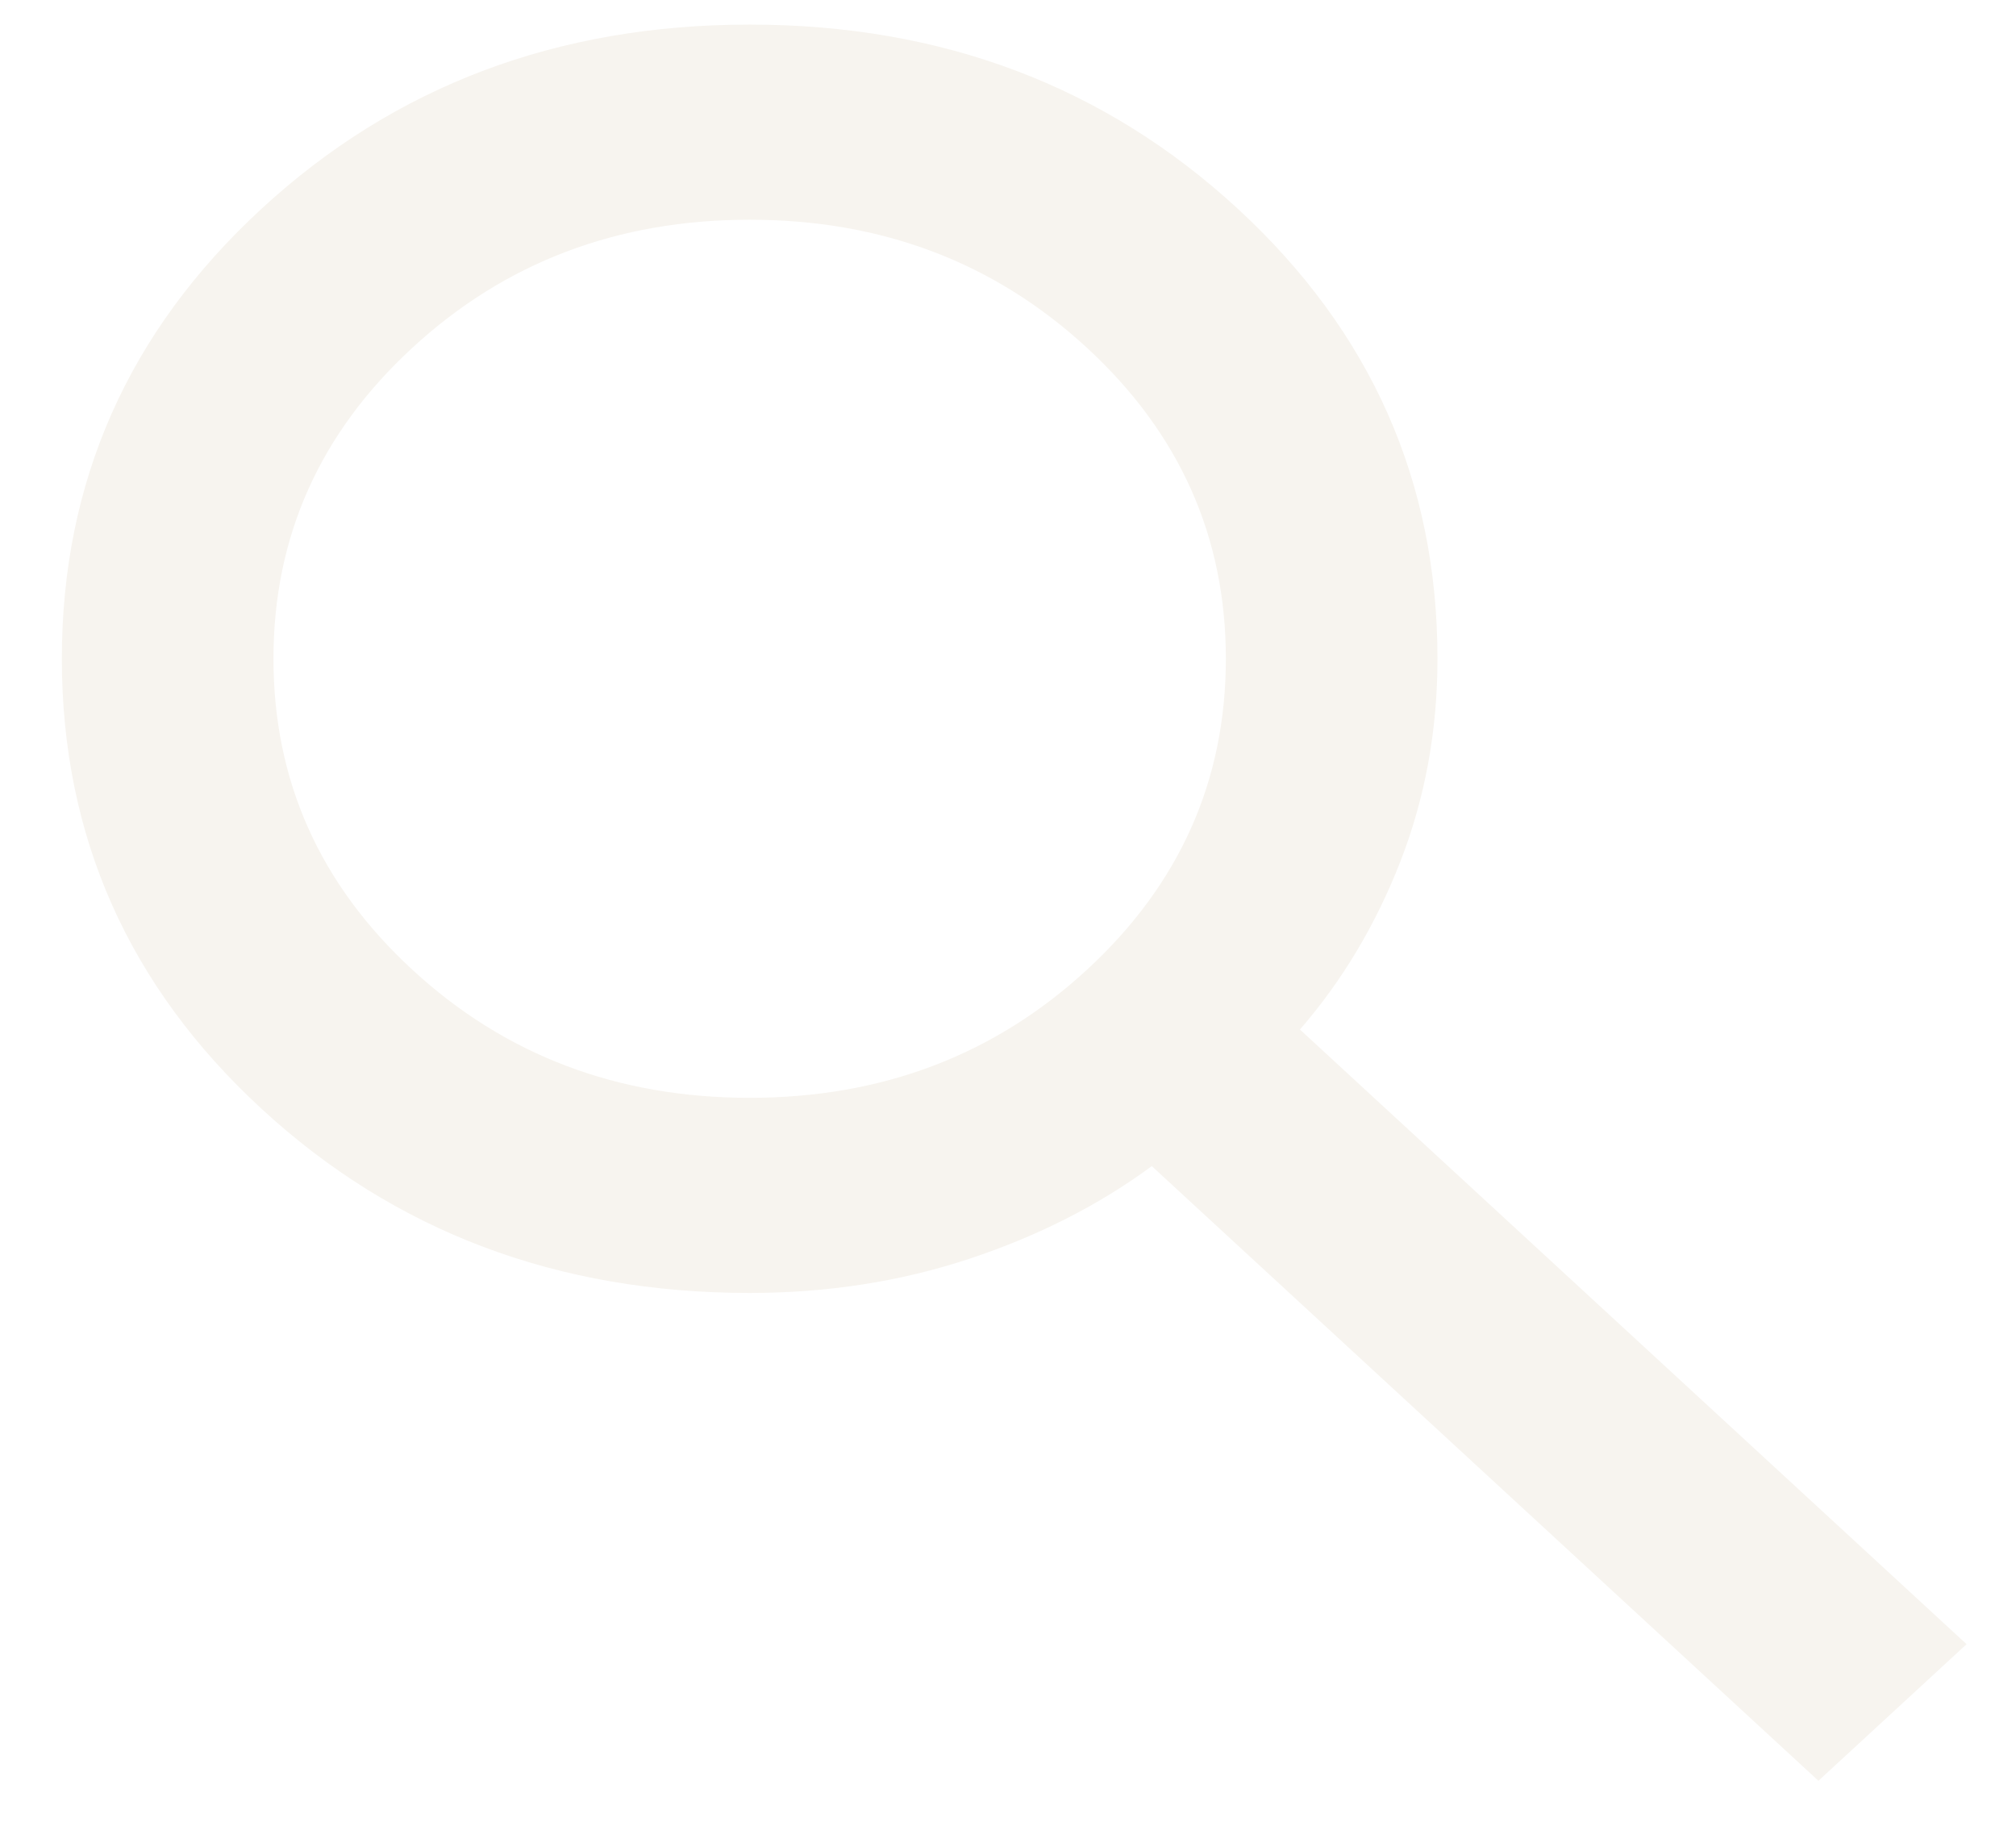
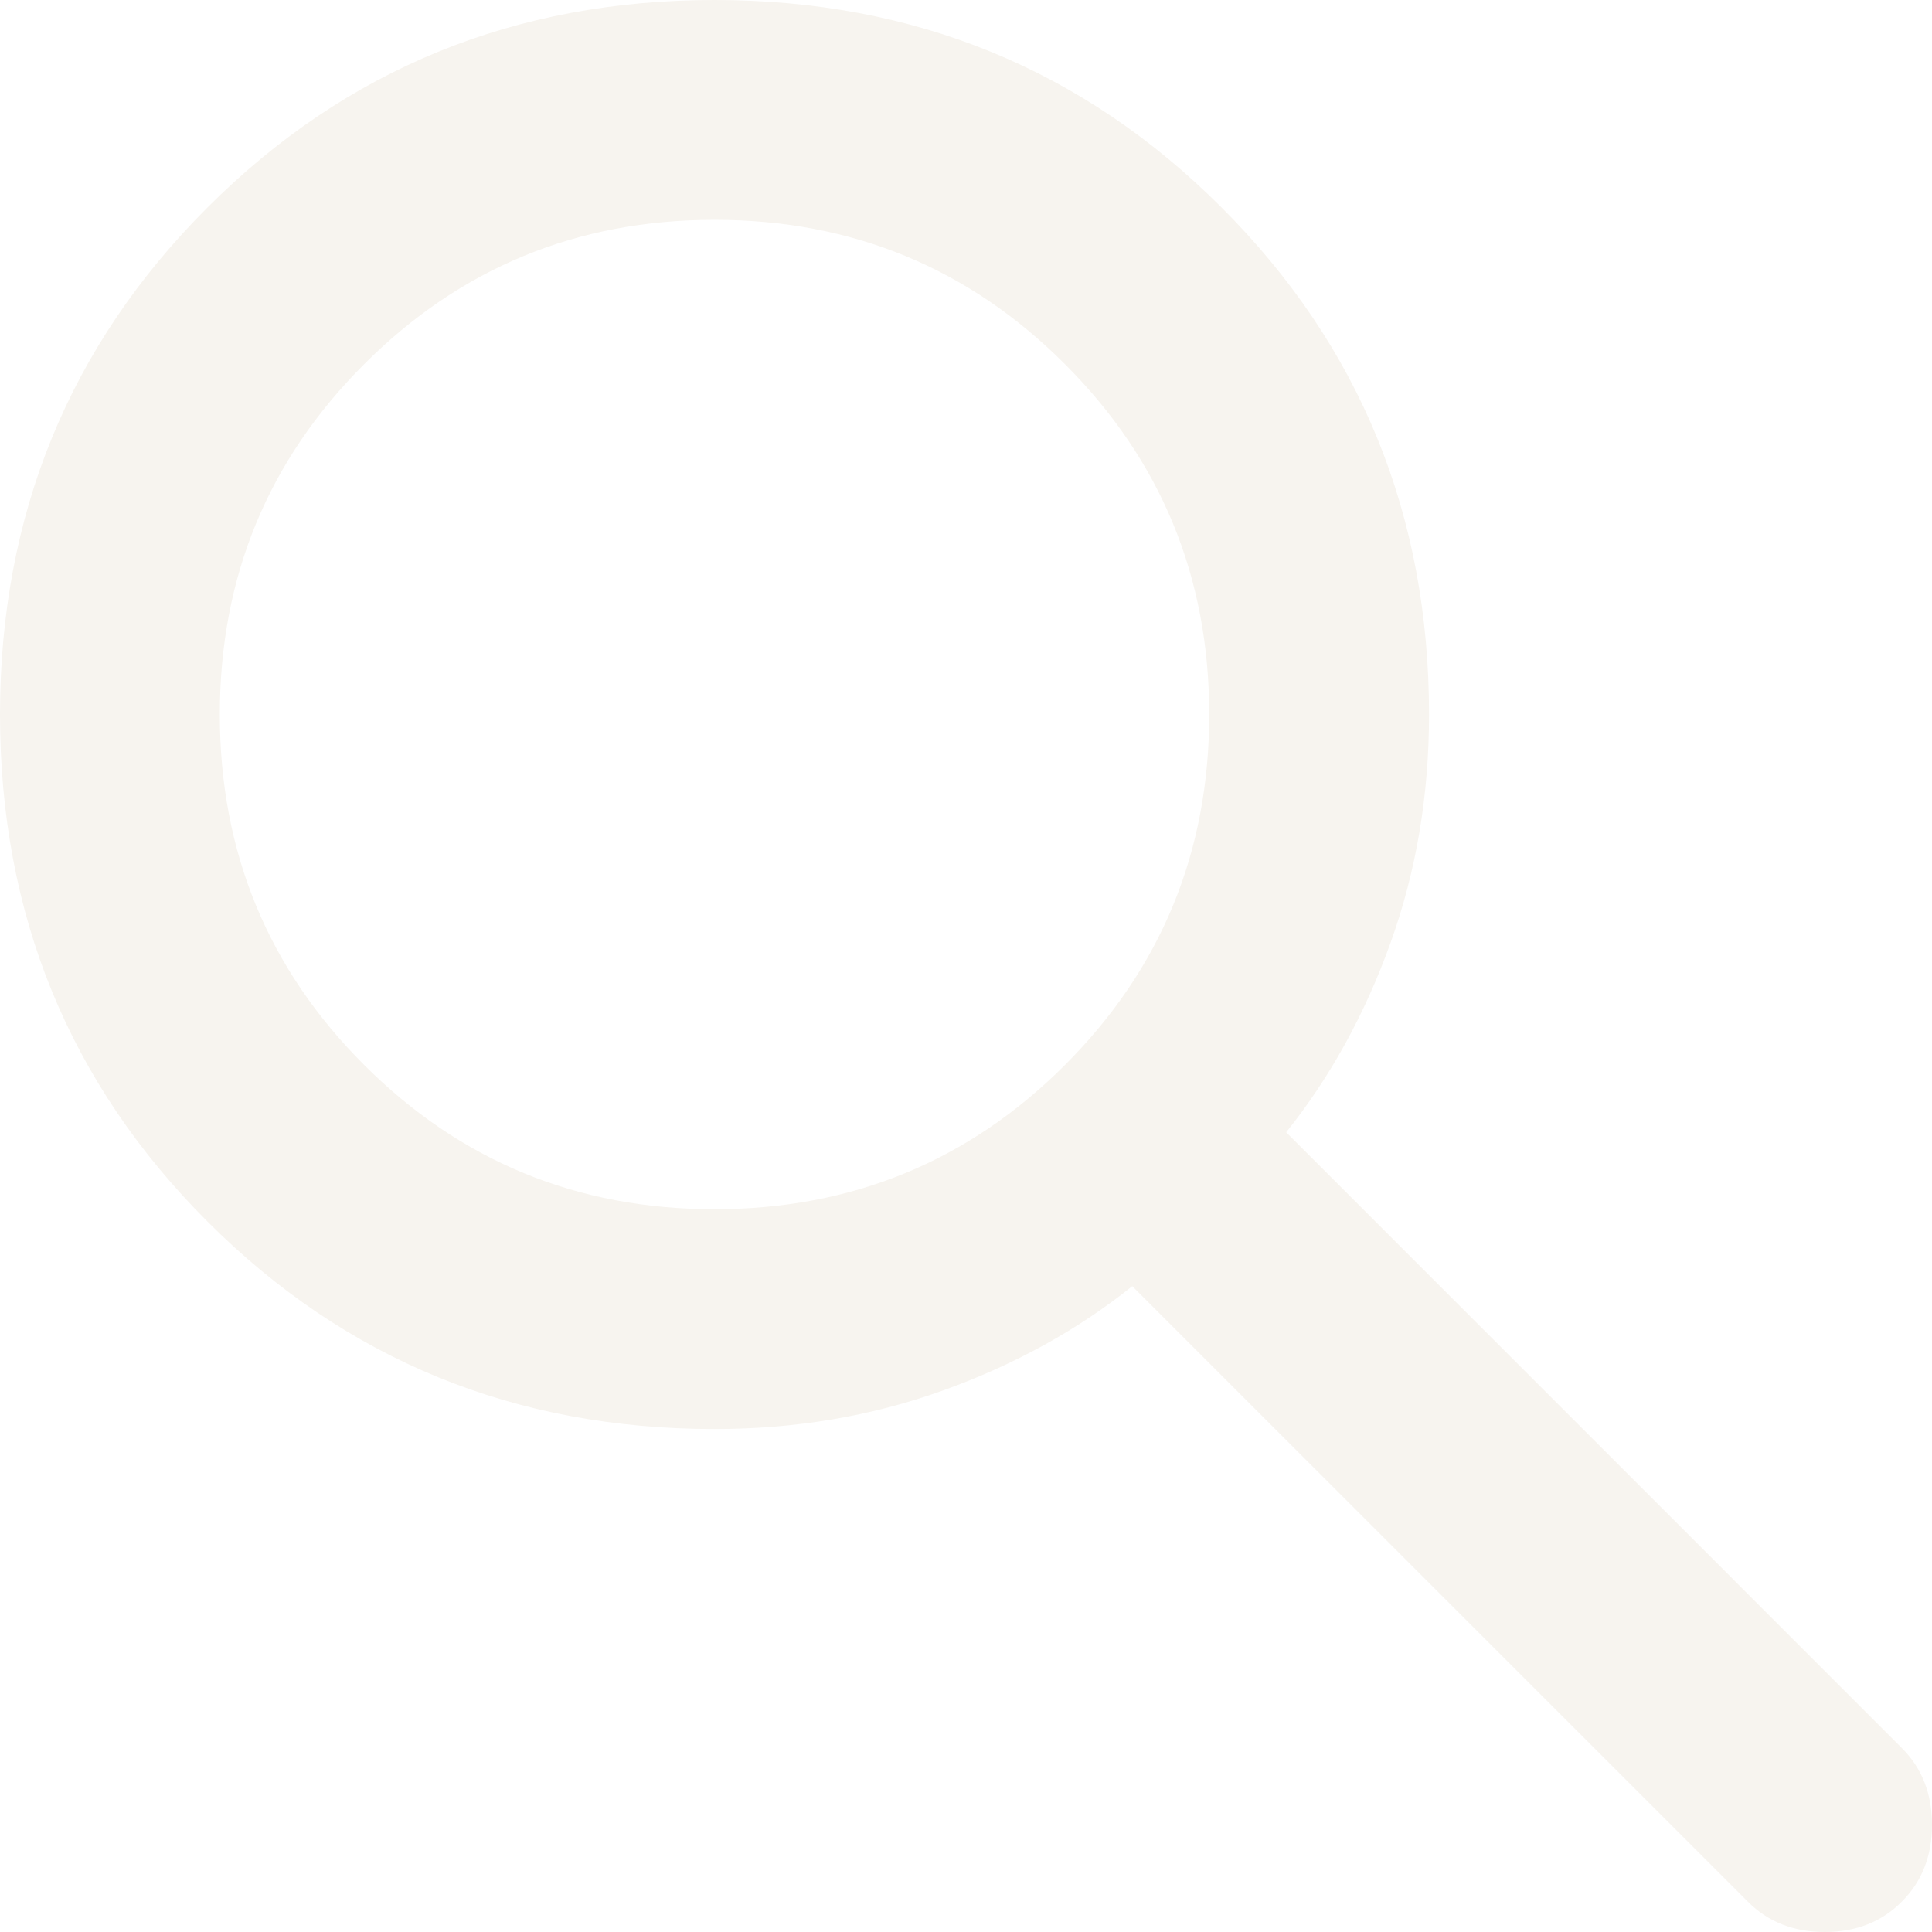
- <svg xmlns="http://www.w3.org/2000/svg" width="31" height="28" viewBox="0 0 31 28" fill="none">
-   <path d="M27.962 27.378L17.711 17.928C16.897 18.528 15.961 19.003 14.904 19.353C13.846 19.703 12.721 19.878 11.527 19.878C8.571 19.878 6.069 18.934 4.022 17.047C1.974 15.159 0.951 12.853 0.951 10.128C0.951 7.403 1.974 5.097 4.022 3.209C6.069 1.322 8.571 0.378 11.527 0.378C14.483 0.378 16.985 1.322 19.033 3.209C21.081 5.097 22.104 7.403 22.104 10.128C22.104 11.228 21.914 12.266 21.535 13.241C21.155 14.216 20.64 15.078 19.989 15.828L30.24 25.278L27.962 27.378ZM11.527 16.878C13.561 16.878 15.29 16.222 16.714 14.909C18.138 13.597 18.85 12.003 18.85 10.128C18.85 8.253 18.138 6.659 16.714 5.347C15.29 4.034 13.561 3.378 11.527 3.378C9.493 3.378 7.764 4.034 6.341 5.347C4.917 6.659 4.205 8.253 4.205 10.128C4.205 12.003 4.917 13.597 6.341 14.909C7.764 16.222 9.493 16.878 11.527 16.878Z" fill="#F7F4EF" />
+ <svg xmlns="http://www.w3.org/2000/svg" width="18" height="18" viewBox="0 0 18 18" fill="none">
+   <path d="M6.657 13.314C4.797 13.314 3.222 12.67 1.933 11.381C0.644 10.092 0 8.518 0 6.657C0 4.797 0.644 3.222 1.933 1.933C3.222 0.644 4.797 0 6.657 0C8.518 0 10.092 0.644 11.381 1.933C12.67 3.222 13.314 4.797 13.314 6.657C13.314 7.408 13.195 8.117 12.956 8.782C12.717 9.448 12.393 10.037 11.983 10.549L17.718 16.285C17.906 16.472 18 16.711 18 17.001C18 17.292 17.906 17.531 17.718 17.718C17.531 17.906 17.292 18 17.001 18C16.711 18 16.472 17.906 16.285 17.718L10.549 11.983C10.037 12.393 9.448 12.717 8.782 12.956C8.117 13.195 7.408 13.314 6.657 13.314ZM6.657 11.266C7.937 11.266 9.026 10.818 9.922 9.922C10.818 9.026 11.266 7.937 11.266 6.657C11.266 5.377 10.818 4.289 9.922 3.393C9.026 2.496 7.937 2.048 6.657 2.048C5.377 2.048 4.289 2.496 3.393 3.393C2.496 4.289 2.048 5.377 2.048 6.657C2.048 7.937 2.496 9.026 3.393 9.922C4.289 10.818 5.377 11.266 6.657 11.266Z" fill="#F7F4EF" />
</svg>
